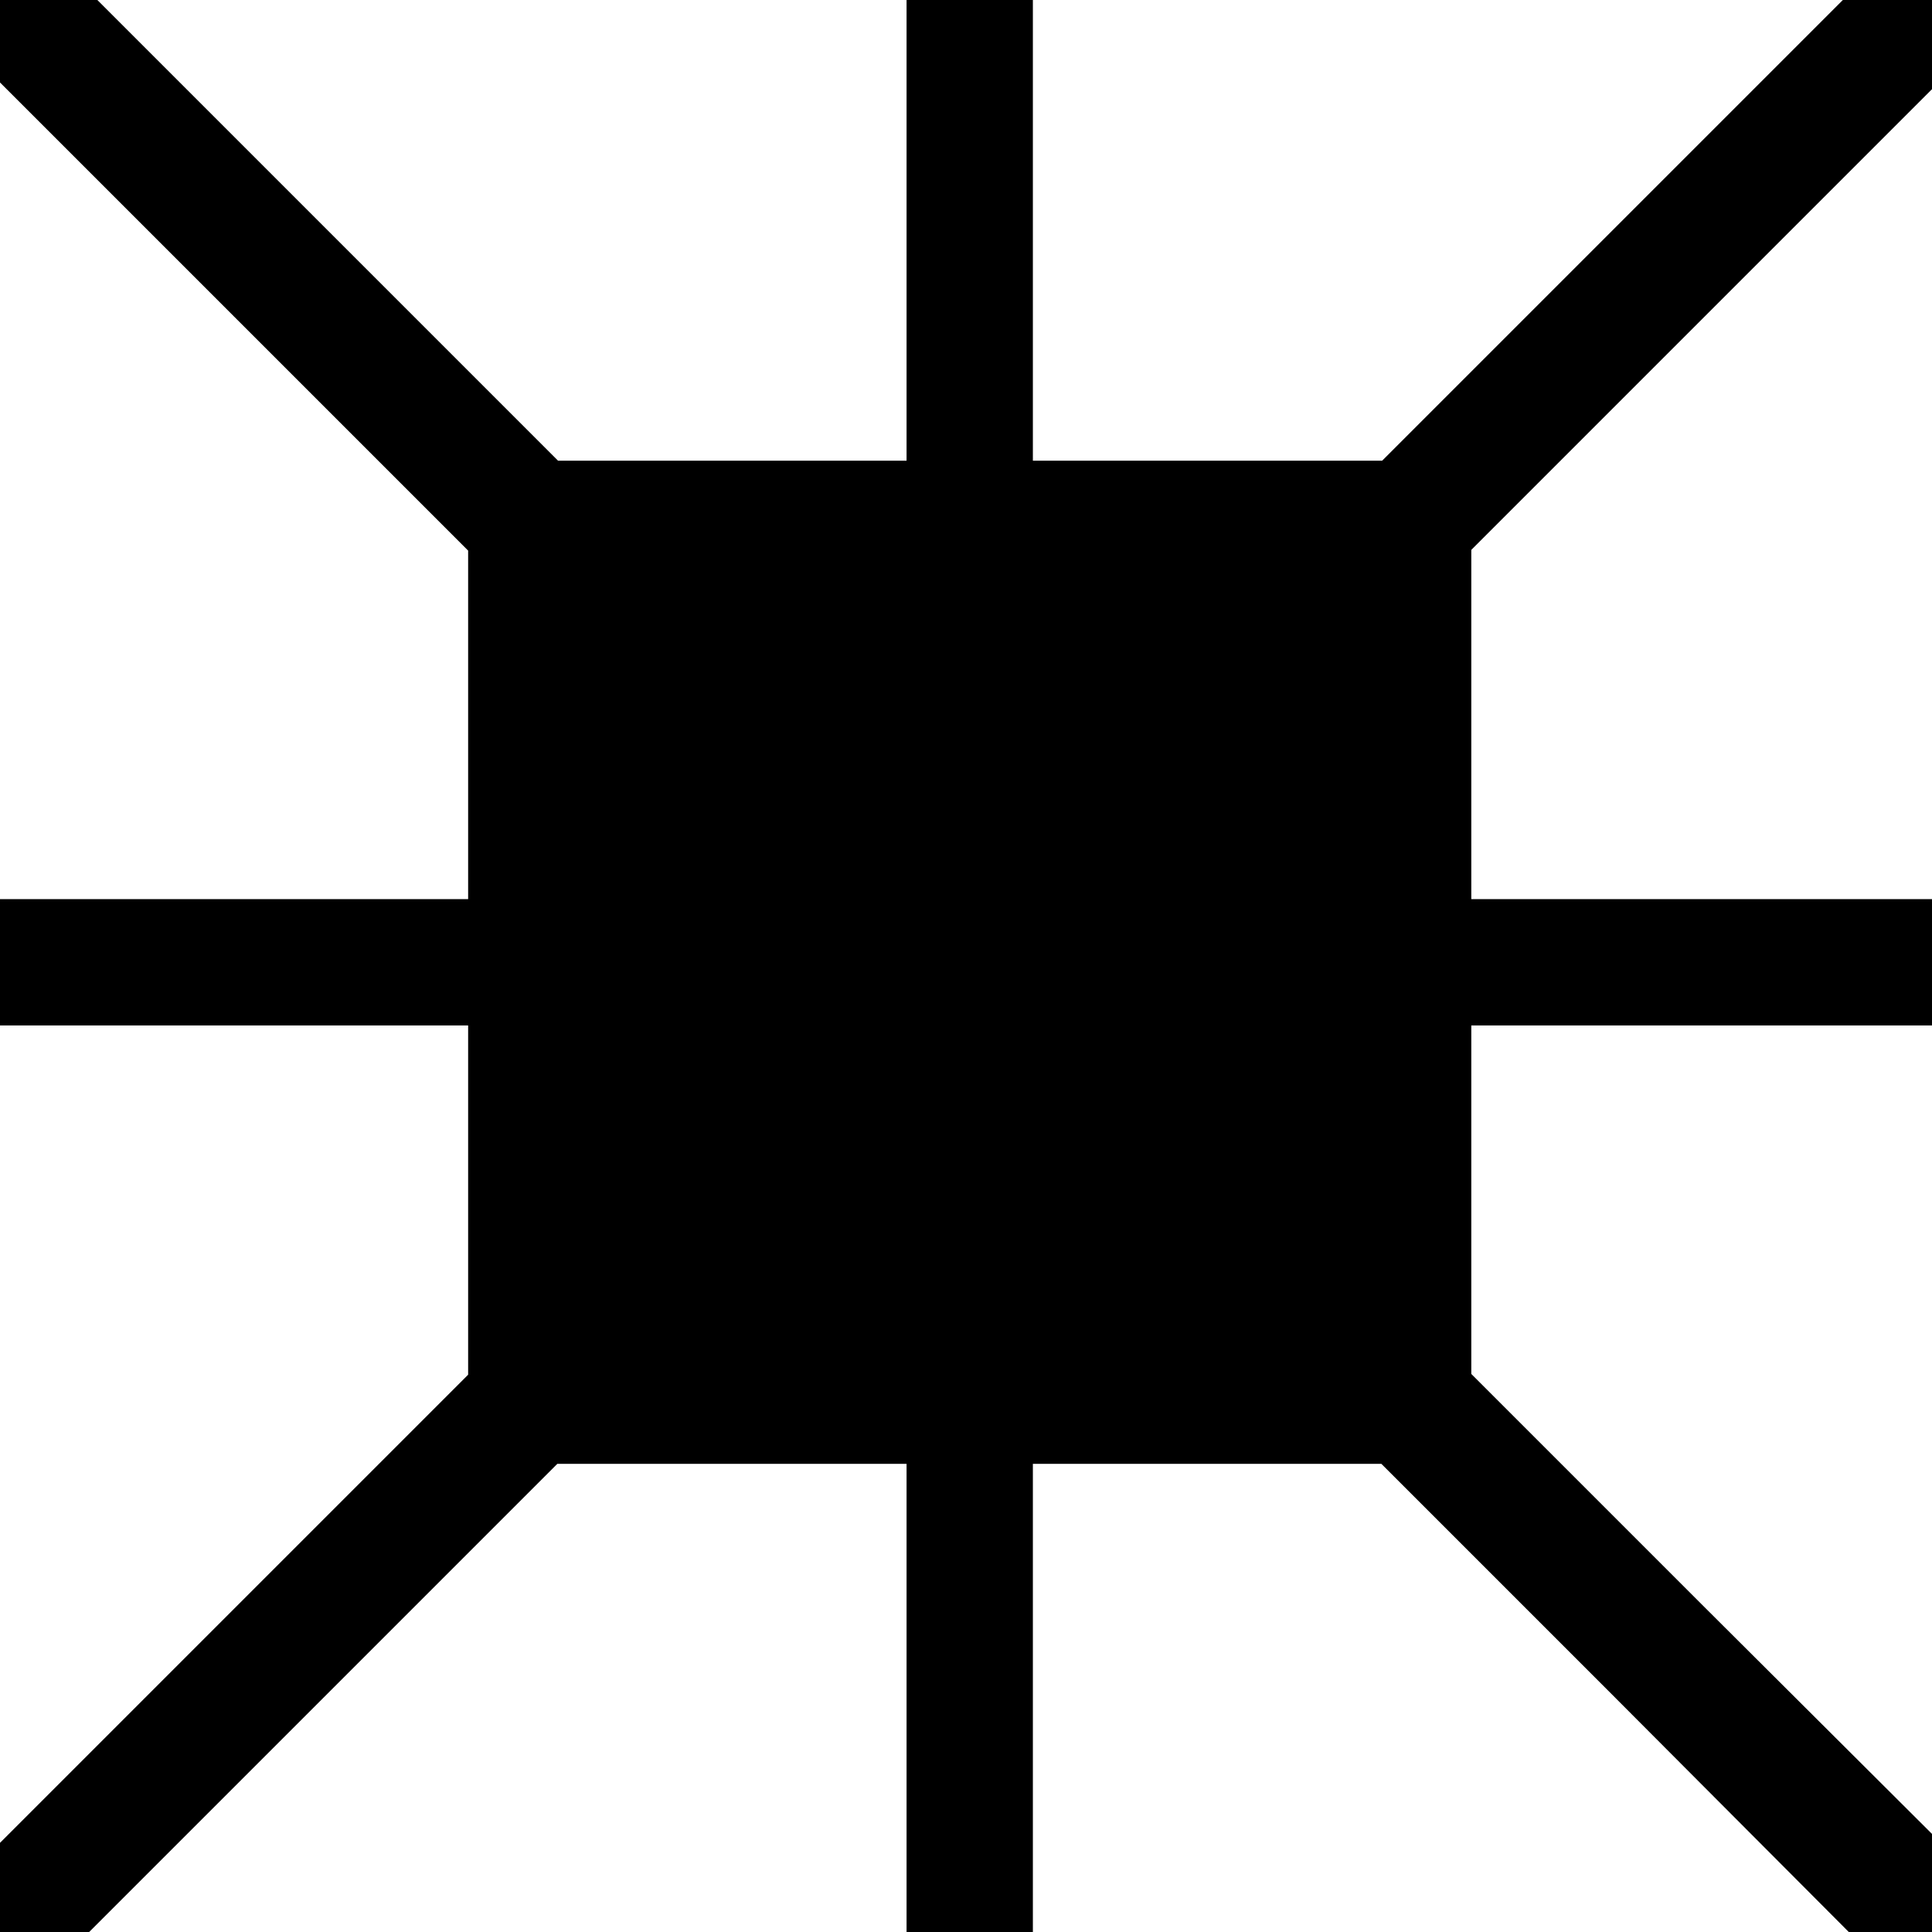
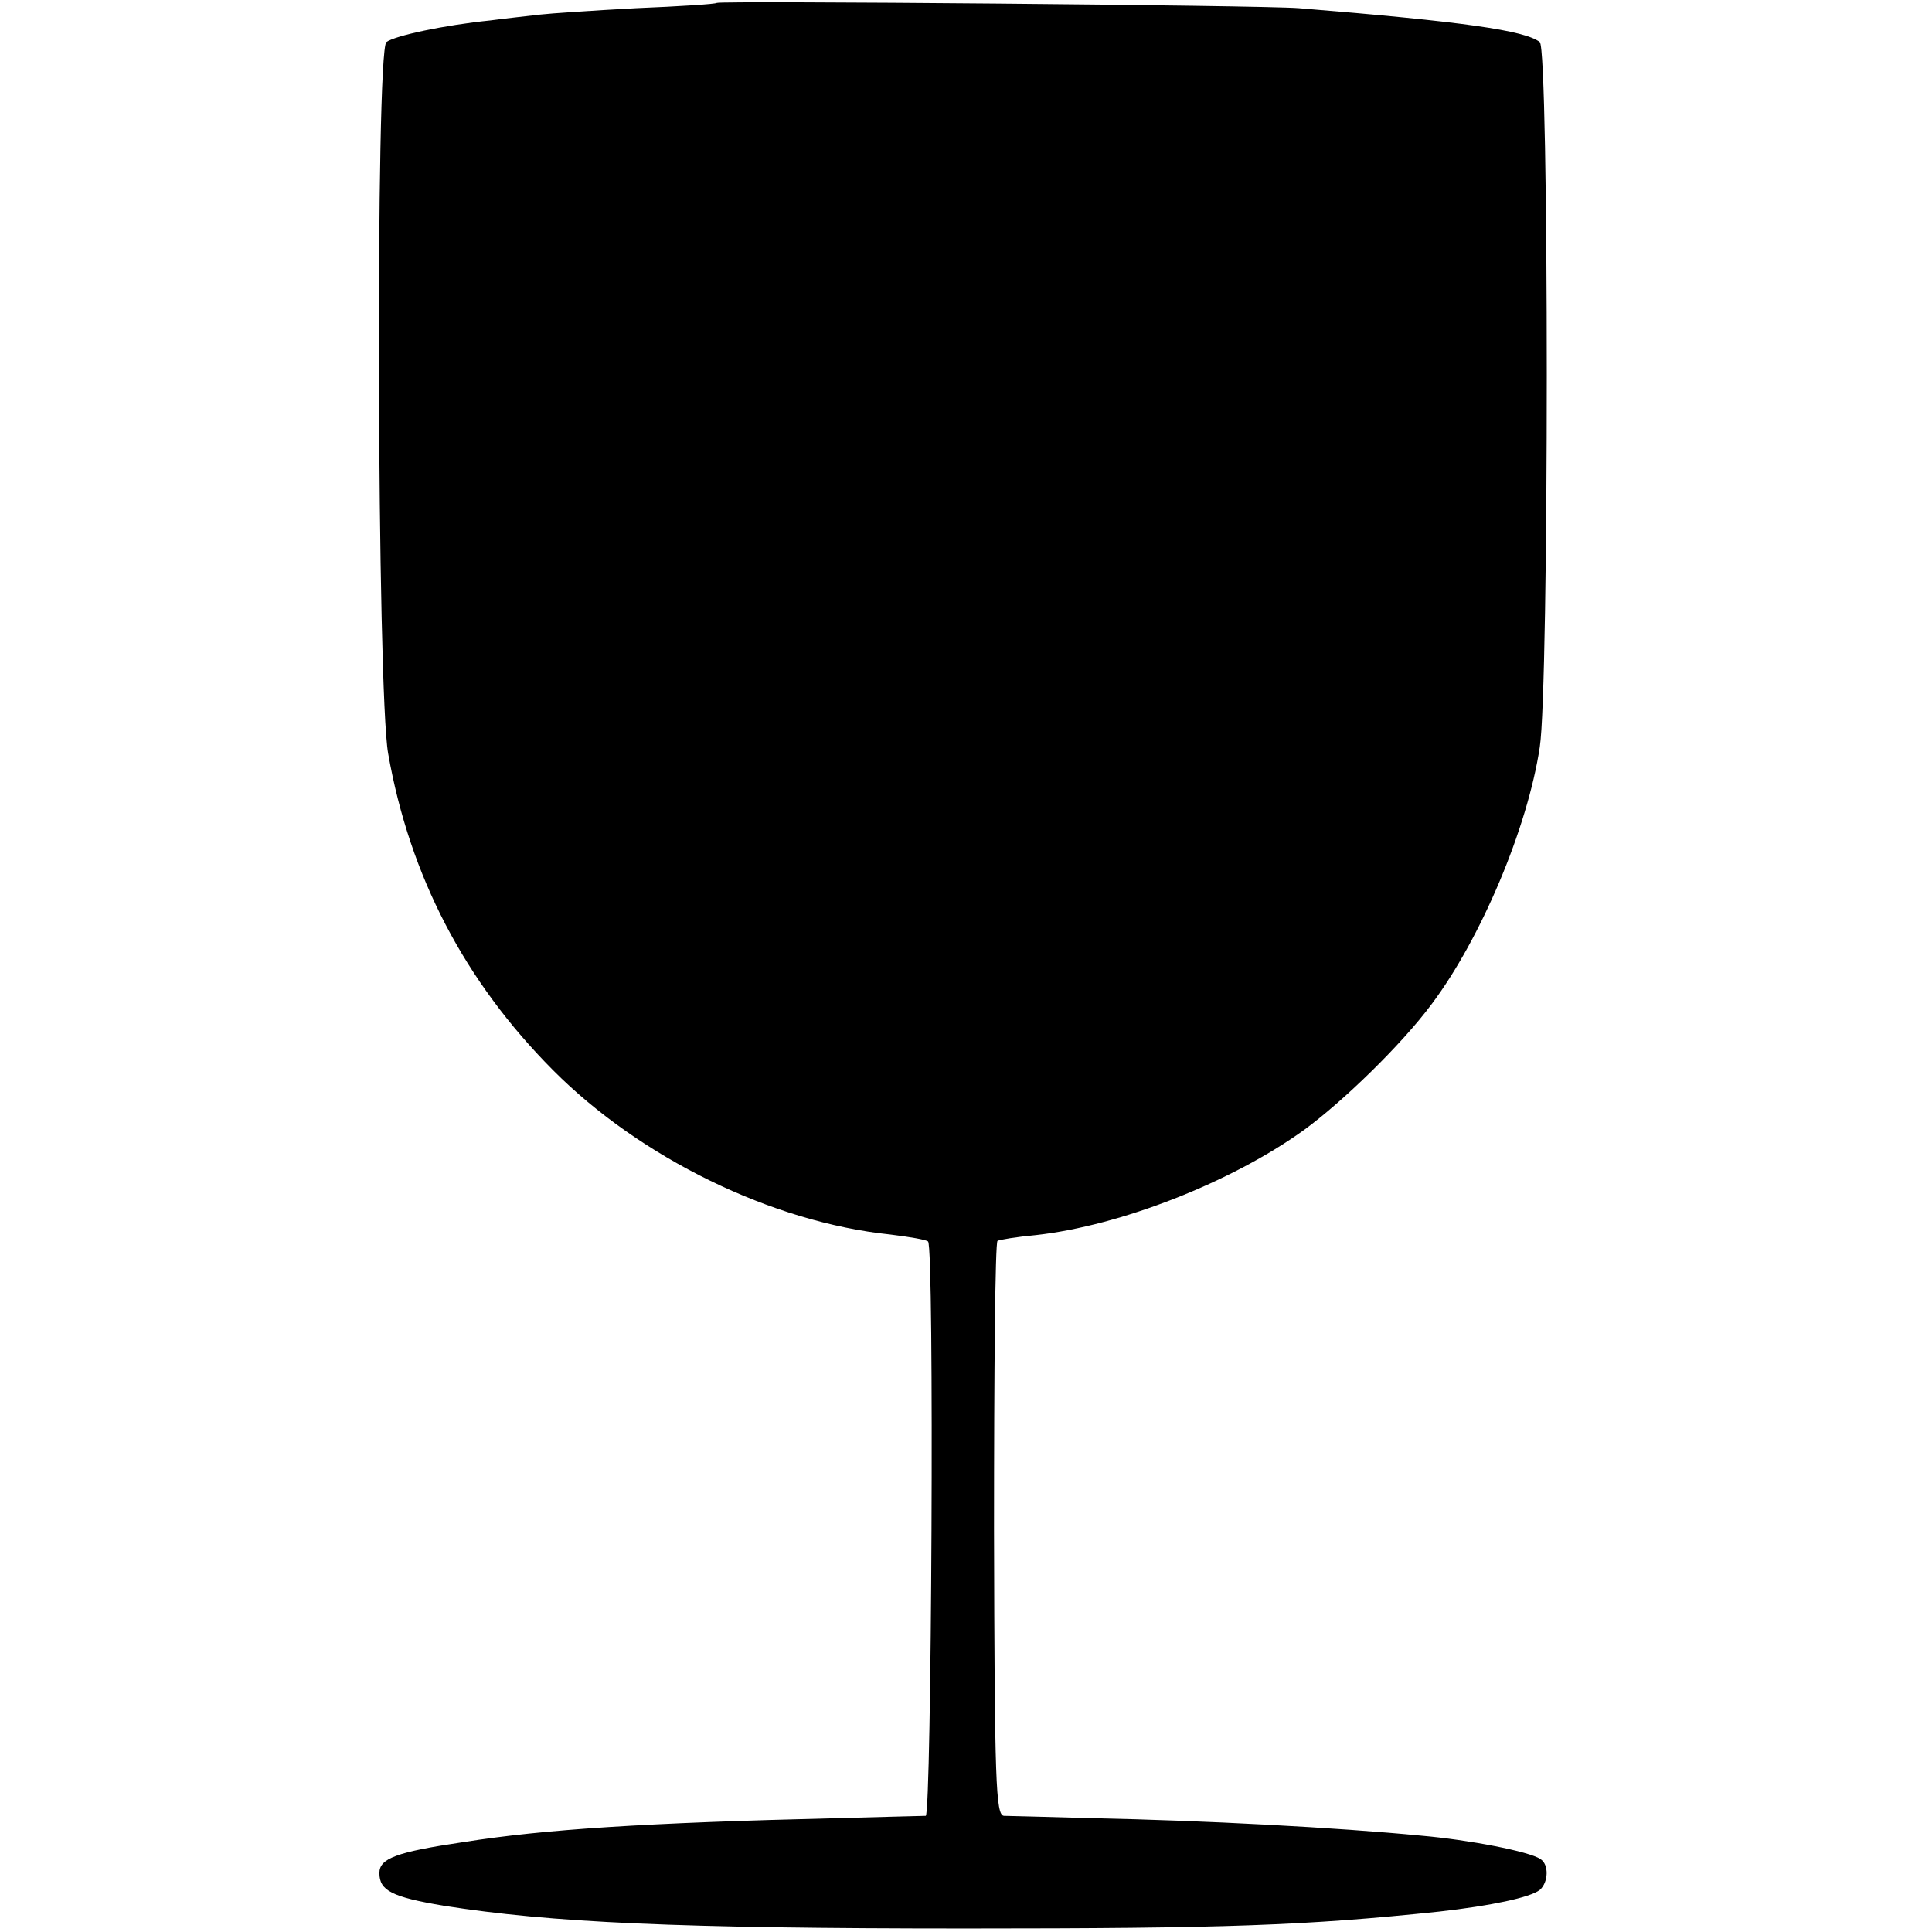
- <svg xmlns="http://www.w3.org/2000/svg" version="1.0" width="260pt" height="260pt" viewBox="0 0 260 260" preserveAspectRatio="xMidYMid meet">
-   <g transform="translate(0,260) scale(0.1,-0.1)" fill="#000000" stroke="none">
-     <path d="M0 2544 l0 -55 315 -315 315 -315 0 -235 0 -234 -315 0 -315 0 0 -85 0 -85 315 0 315 0 0 -235 0 -235 -315 -315 -315 -315 0 -60 0 -60 60 0 60 0 315 315 315 315 235 0 235 0 0 -315 0 -315 85 0 85 0 0 315 0 315 234 0 235 0 315 -315 314 -315 56 0 56 0 0 66 0 66 -310 309 -310 310 0 234 0 235 310 0 310 0 0 85 0 85 -310 0 -310 0 0 235 0 235 310 310 310 310 0 60 0 60 -60 0 -60 0 -310 -310 -310 -310 -235 0 -235 0 0 310 0 310 -85 0 -85 0 0 -310 0 -310 -234 0 -235 0 -310 310 -310 310 -65 0 -66 0 0 -56z" />
+ <svg xmlns="http://www.w3.org/2000/svg" version="1.0" width="331pt" height="331pt" viewBox="0 0 331 331" preserveAspectRatio="xMidYMid meet">
+   <g transform="translate(0,331) scale(0.1,-0.1)" fill="#000000" stroke="none">
+     <path d="M1228 3305 c-2 -2 -64 -6 -138 -9 -74 -4 -148 -9 -165 -11 -16 -2 -55 -6 -85 -10 -79 -8 -163 -26 -178 -37 -19 -16 -16 -1112 3 -1219 37 -210 131 -390 282 -542 150 -151 376 -261 578 -282 33 -4 62 -9 65 -12 11 -10 6 -983 -4 -984 -6 0 -74 -2 -151 -4 -331 -8 -502 -19 -641 -41 -115 -17 -144 -28 -144 -53 0 -30 21 -41 110 -56 184 -29 400 -39 895 -39 446 0 582 5 811 29 89 10 155 24 172 37 15 13 16 44 1 53 -19 13 -123 33 -204 40 -144 14 -371 26 -565 30 -74 2 -142 4 -150 4 -14 1 -16 56 -17 491 0 270 2 492 6 494 3 2 33 7 66 10 144 16 334 90 459 180 67 49 167 146 219 216 84 112 164 301 185 440 16 103 16 1195 0 1208 -26 20 -131 35 -413 58 -63 5 -992 13 -997 9z" />
  </g>
</svg>
